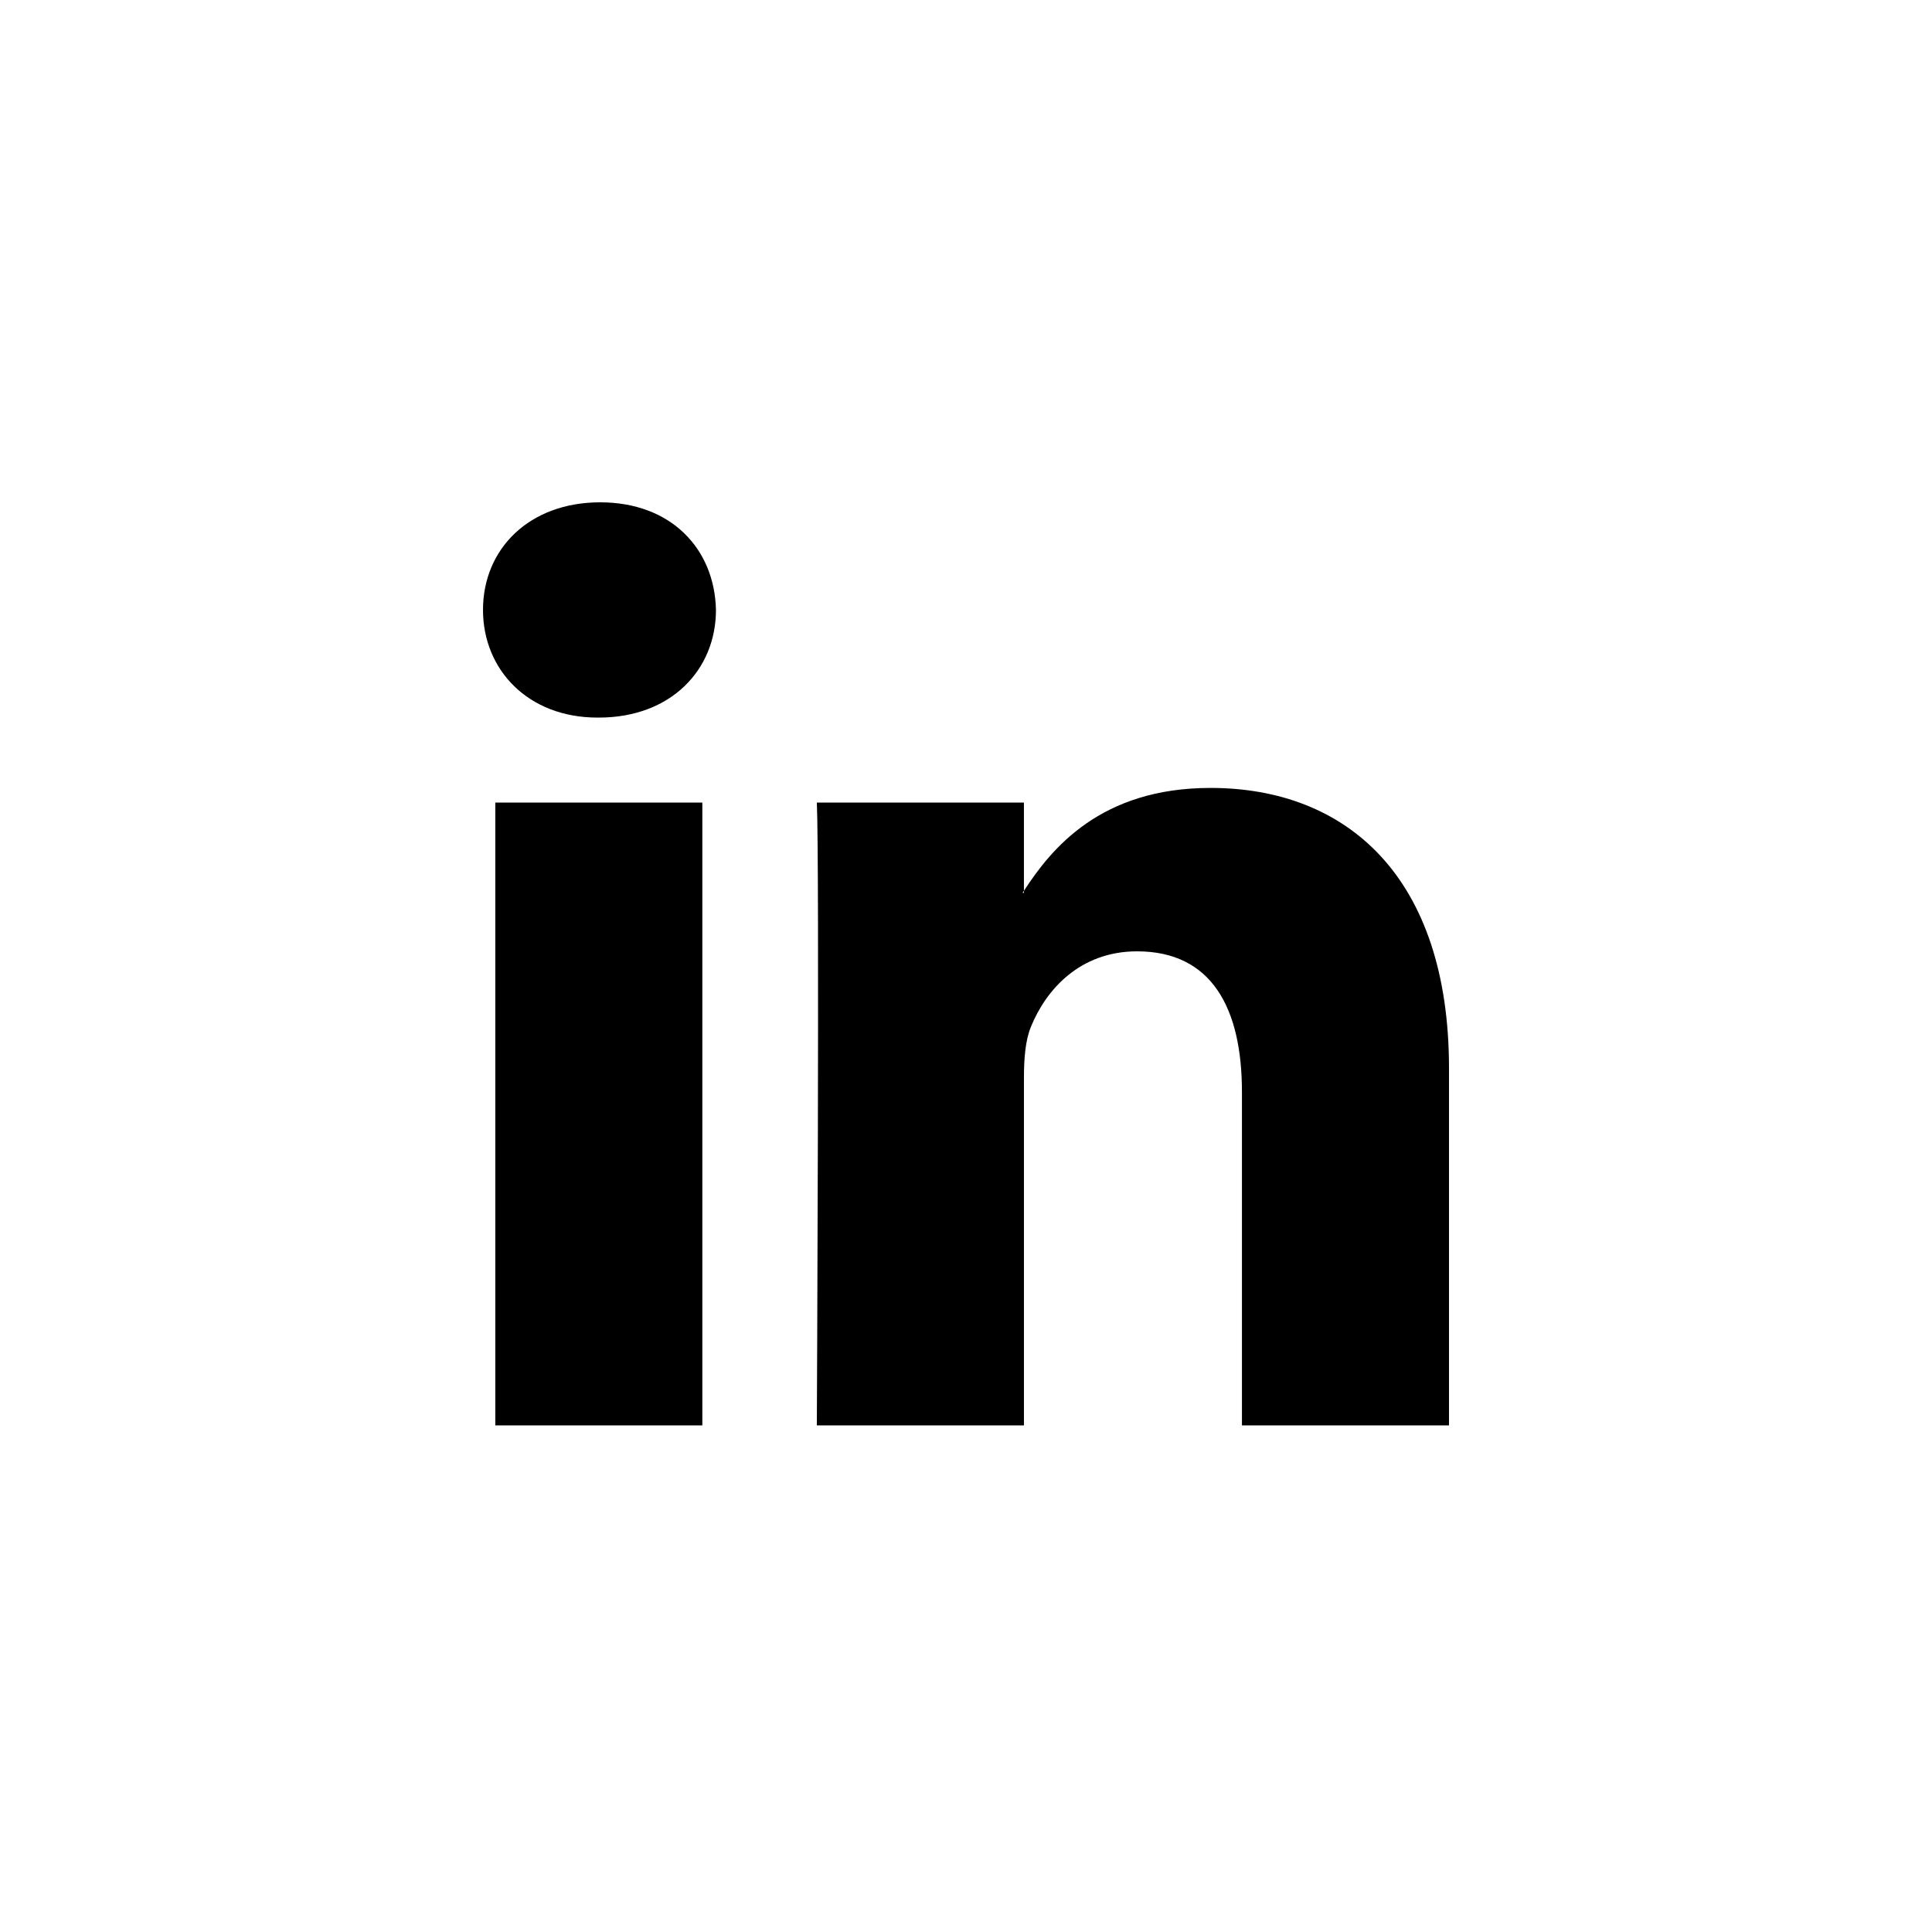
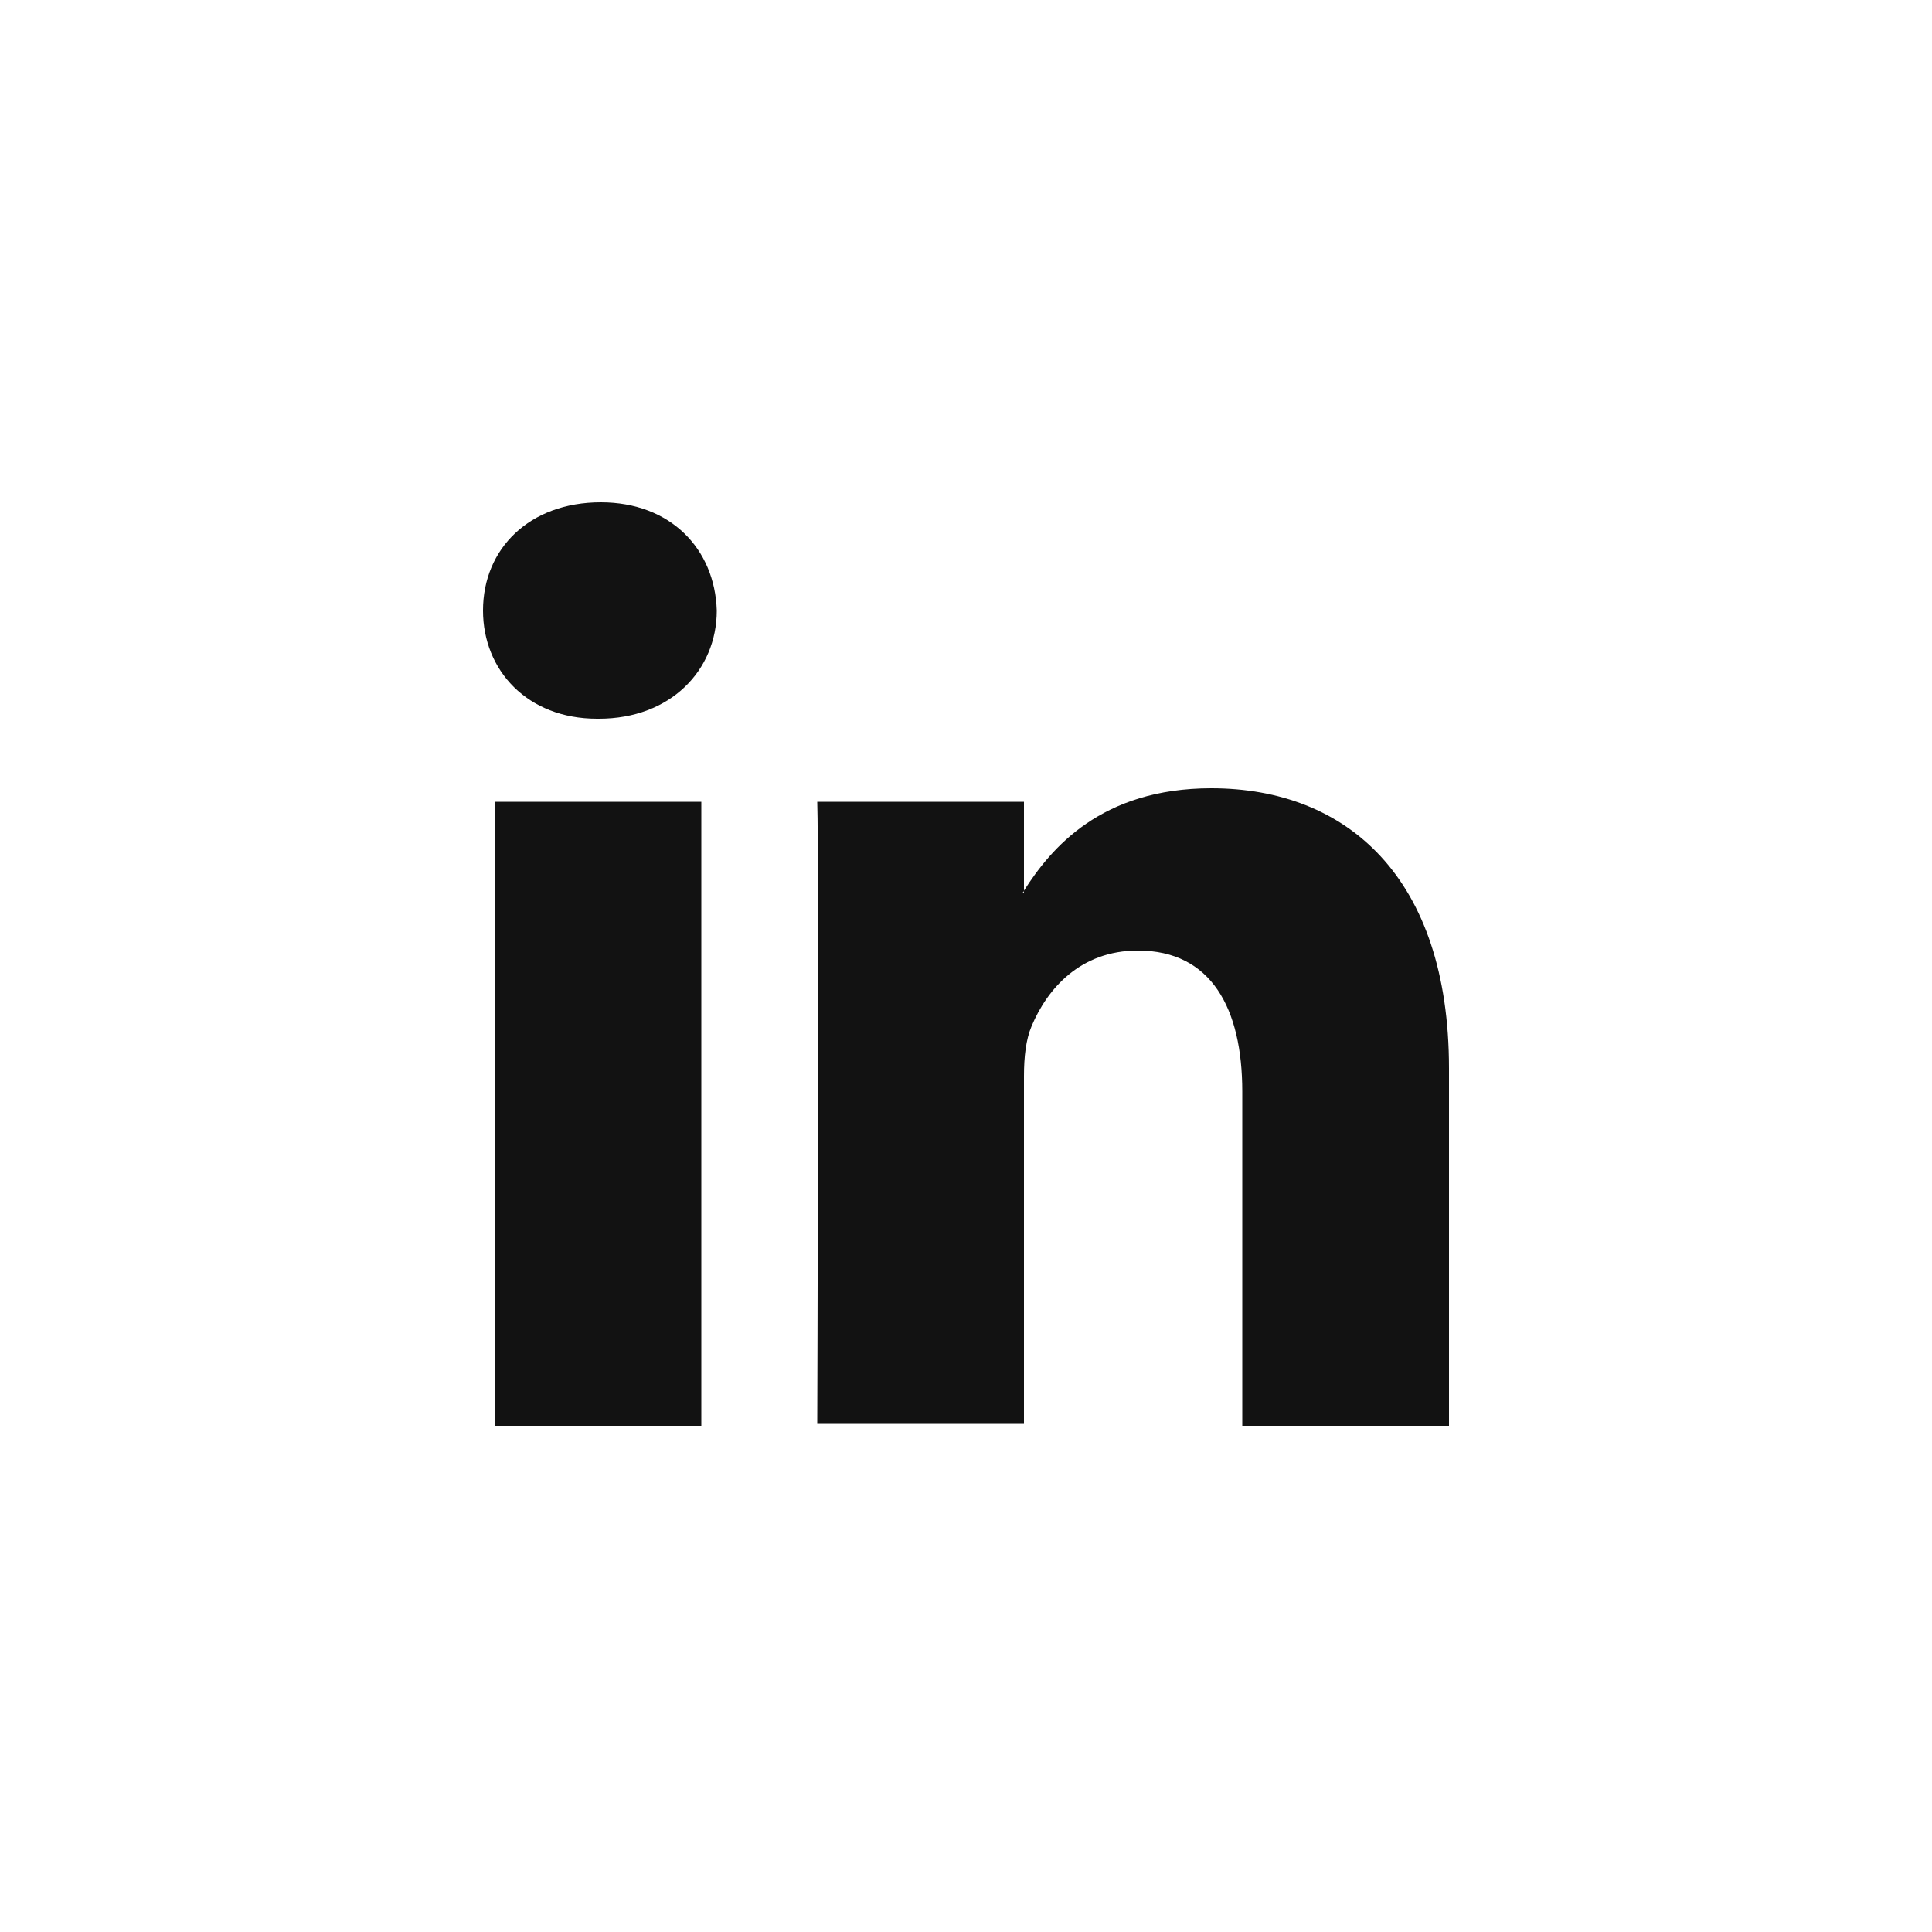
- <svg xmlns="http://www.w3.org/2000/svg" width="100" height="100" viewBox="0 0 100 100" fill="none">
-   <path d="M75 55.292V73.778H64.283V56.53C64.283 52.198 62.733 49.241 58.854 49.241C55.893 49.241 54.131 51.234 53.355 53.162C53.072 53.851 52.999 54.81 52.999 55.774V73.778H42.279C42.279 73.778 42.423 44.566 42.279 41.54H52.998V46.109C52.976 46.144 52.948 46.181 52.927 46.214H52.998V46.109C54.422 43.916 56.965 40.783 62.658 40.783C69.713 40.783 75 45.391 75 55.292ZM31.066 26C27.398 26 25 28.405 25 31.569C25 34.664 27.33 37.142 30.924 37.142H30.995C34.734 37.142 37.058 34.664 37.058 31.569C36.988 28.405 34.734 26 31.066 26ZM25.637 73.778H36.353V41.54H25.637V73.778Z" fill="black" />
+ <svg xmlns="http://www.w3.org/2000/svg" version="1.1" id="Capa_1" x="0px" y="0px" viewBox="0 0 100 100" style="enable-background:new 0 0 100 100;" xml:space="preserve">
+   <style type="text/css">
+ 	.st0{fill:#121212;}
+ </style>
+   <path class="st0" d="M75,55.3v18.5H64.3V56.5c0-4.3-1.6-7.3-5.4-7.3c-3,0-4.7,2-5.5,3.9c-0.3,0.7-0.4,1.6-0.4,2.6v18H42.3  c0,0,0.1-29.2,0-32.2H53v4.6c0,0,0,0.1-0.1,0.1H53v-0.1c1.4-2.2,4-5.3,9.7-5.3C69.7,40.8,75,45.4,75,55.3z M31.1,26  c-3.7,0-6.1,2.4-6.1,5.6c0,3.1,2.3,5.6,5.9,5.6H31c3.7,0,6.1-2.5,6.1-5.6C37,28.4,34.7,26,31.1,26z M25.6,73.8h10.7V41.5H25.6V73.8z  " />
</svg>
